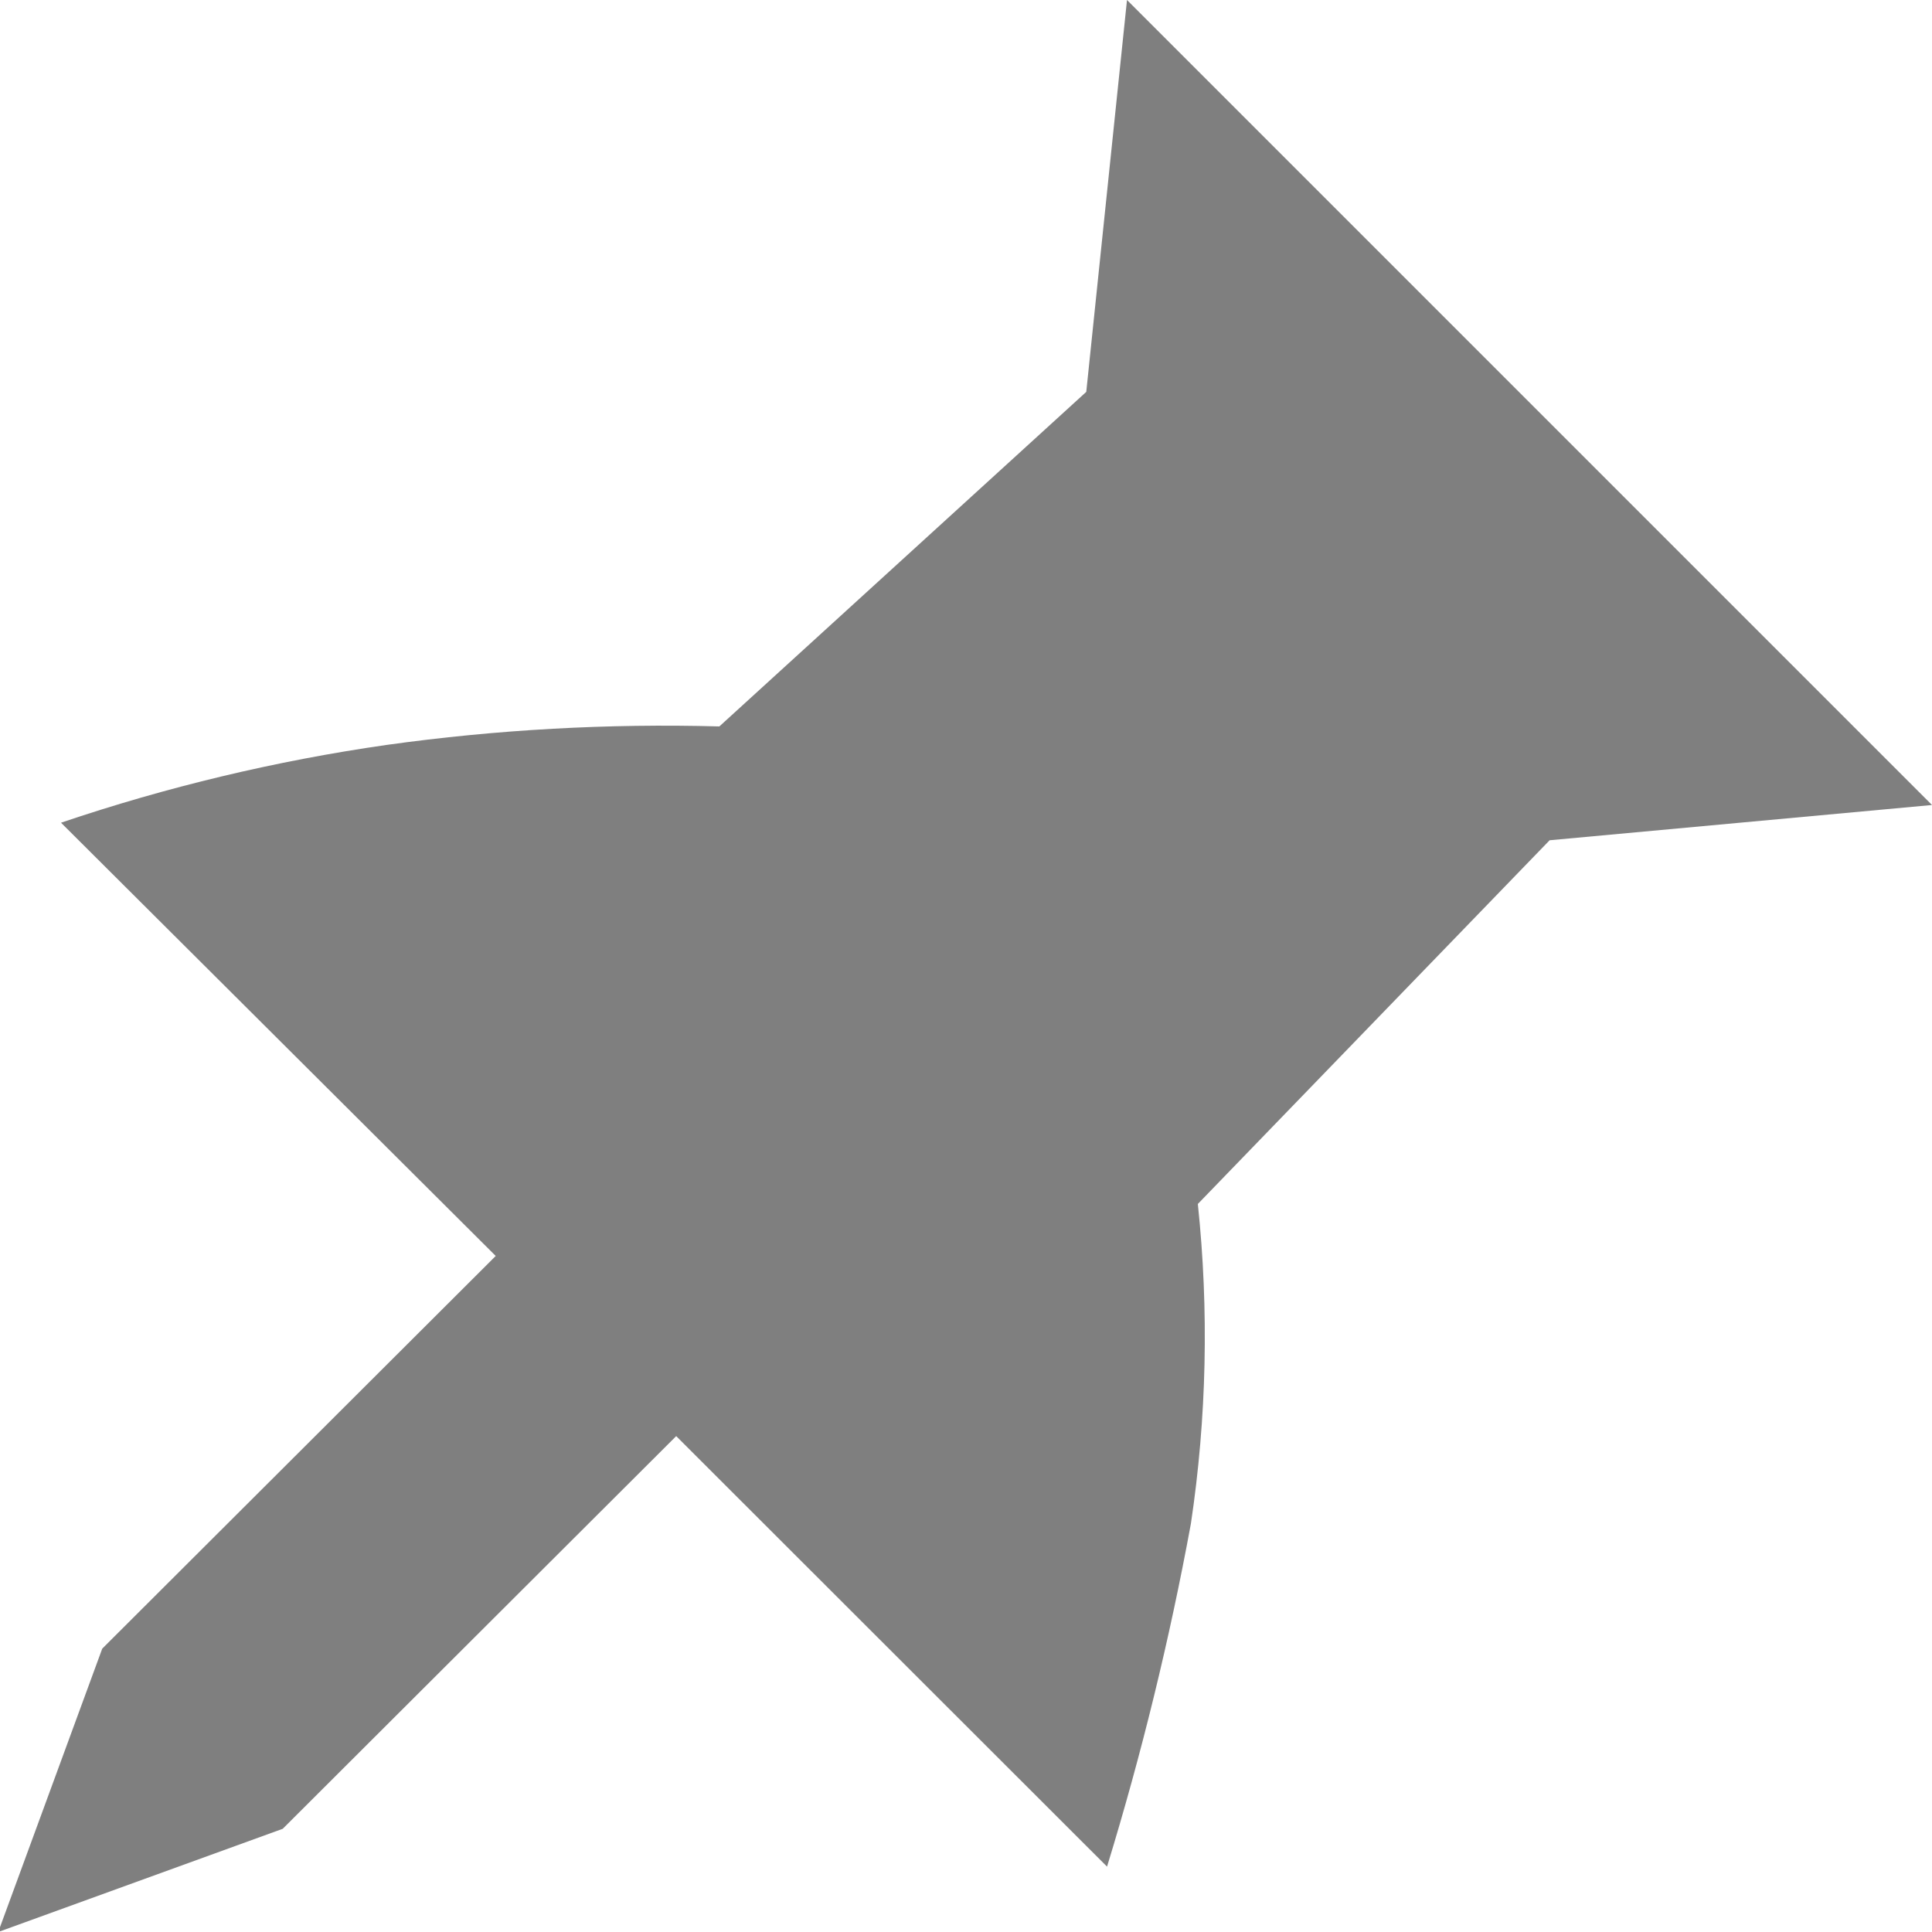
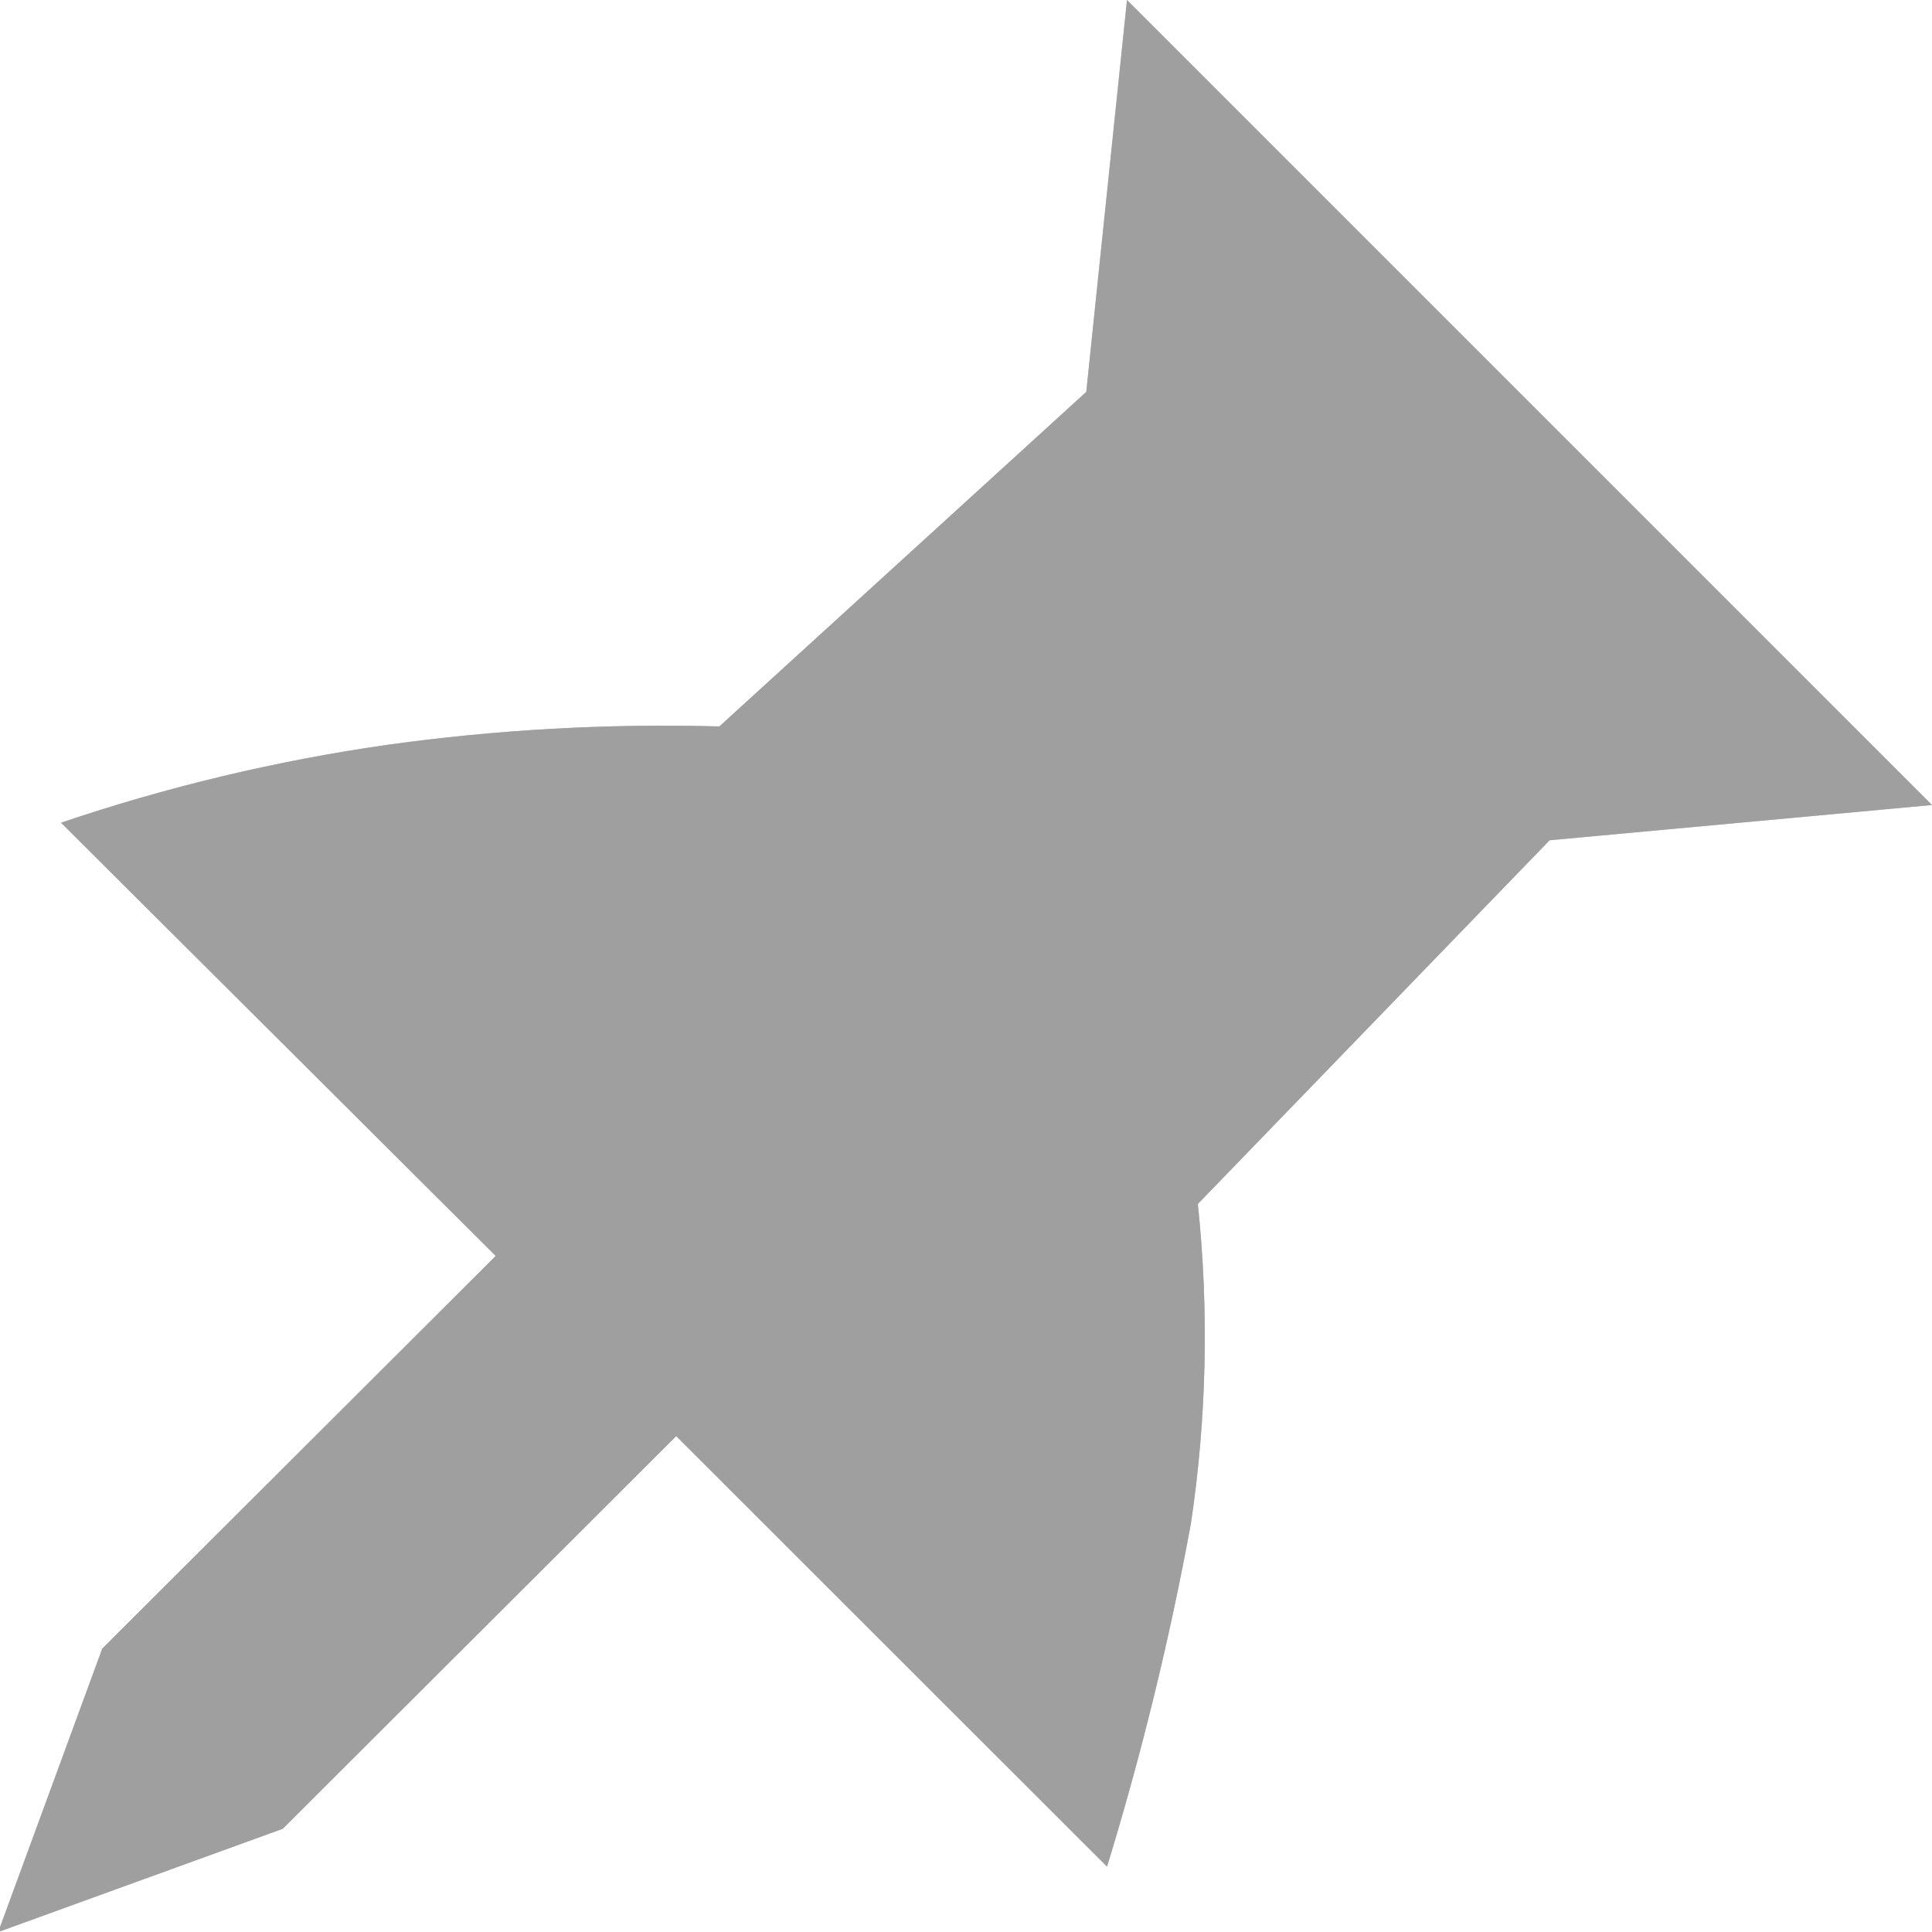
- <svg xmlns="http://www.w3.org/2000/svg" width="12" height="12" viewBox="0 0 12 12">
+ <svg xmlns="http://www.w3.org/2000/svg" xmlns:xlink="http://www.w3.org/1999/xlink" width="12" height="12" viewBox="0 0 12 12">
  <style>
-     path {
+     .icon:not(:target) {
+       display: none;
+     }
+     #standard {
      fill: #000;
      fill-opacity: .5;
    }
+     #inverted {
+       fill: #C0C0C0;
+       fill-opacity: .5;
+     }
  </style>
-   <path d="M25.625,37.219L23.44,39.478a7.861,7.861,0,0,1-.043,1.985,18.959,18.959,0,0,1-.521,2.131L20.2,40.92l-2.444,2.439L15.989,44l0.646-1.76,2.444-2.439-2.7-2.691a11.319,11.319,0,0,1,2.021-.483,12.487,12.487,0,0,1,2.068-.115l2.279-2.078L23,32l5,5Z" transform="translate(-16 -32)" />
+   <defs>
+     <path id="pinned" d="M25.625,37.219L23.44,39.478a7.861,7.861,0,0,1-.043,1.985,18.959,18.959,0,0,1-.521,2.131L20.2,40.92l-2.444,2.439L15.989,44l0.646-1.76,2.444-2.439-2.7-2.691a11.319,11.319,0,0,1,2.021-.483,12.487,12.487,0,0,1,2.068-.115l2.279-2.078L23,32l5,5Z" transform="translate(-16 -32)" />
+   </defs>
+   <use id="standard" class="icon" xlink:href="#pinned" />
+   <use id="inverted" class="icon" xlink:href="#pinned" />
</svg>
